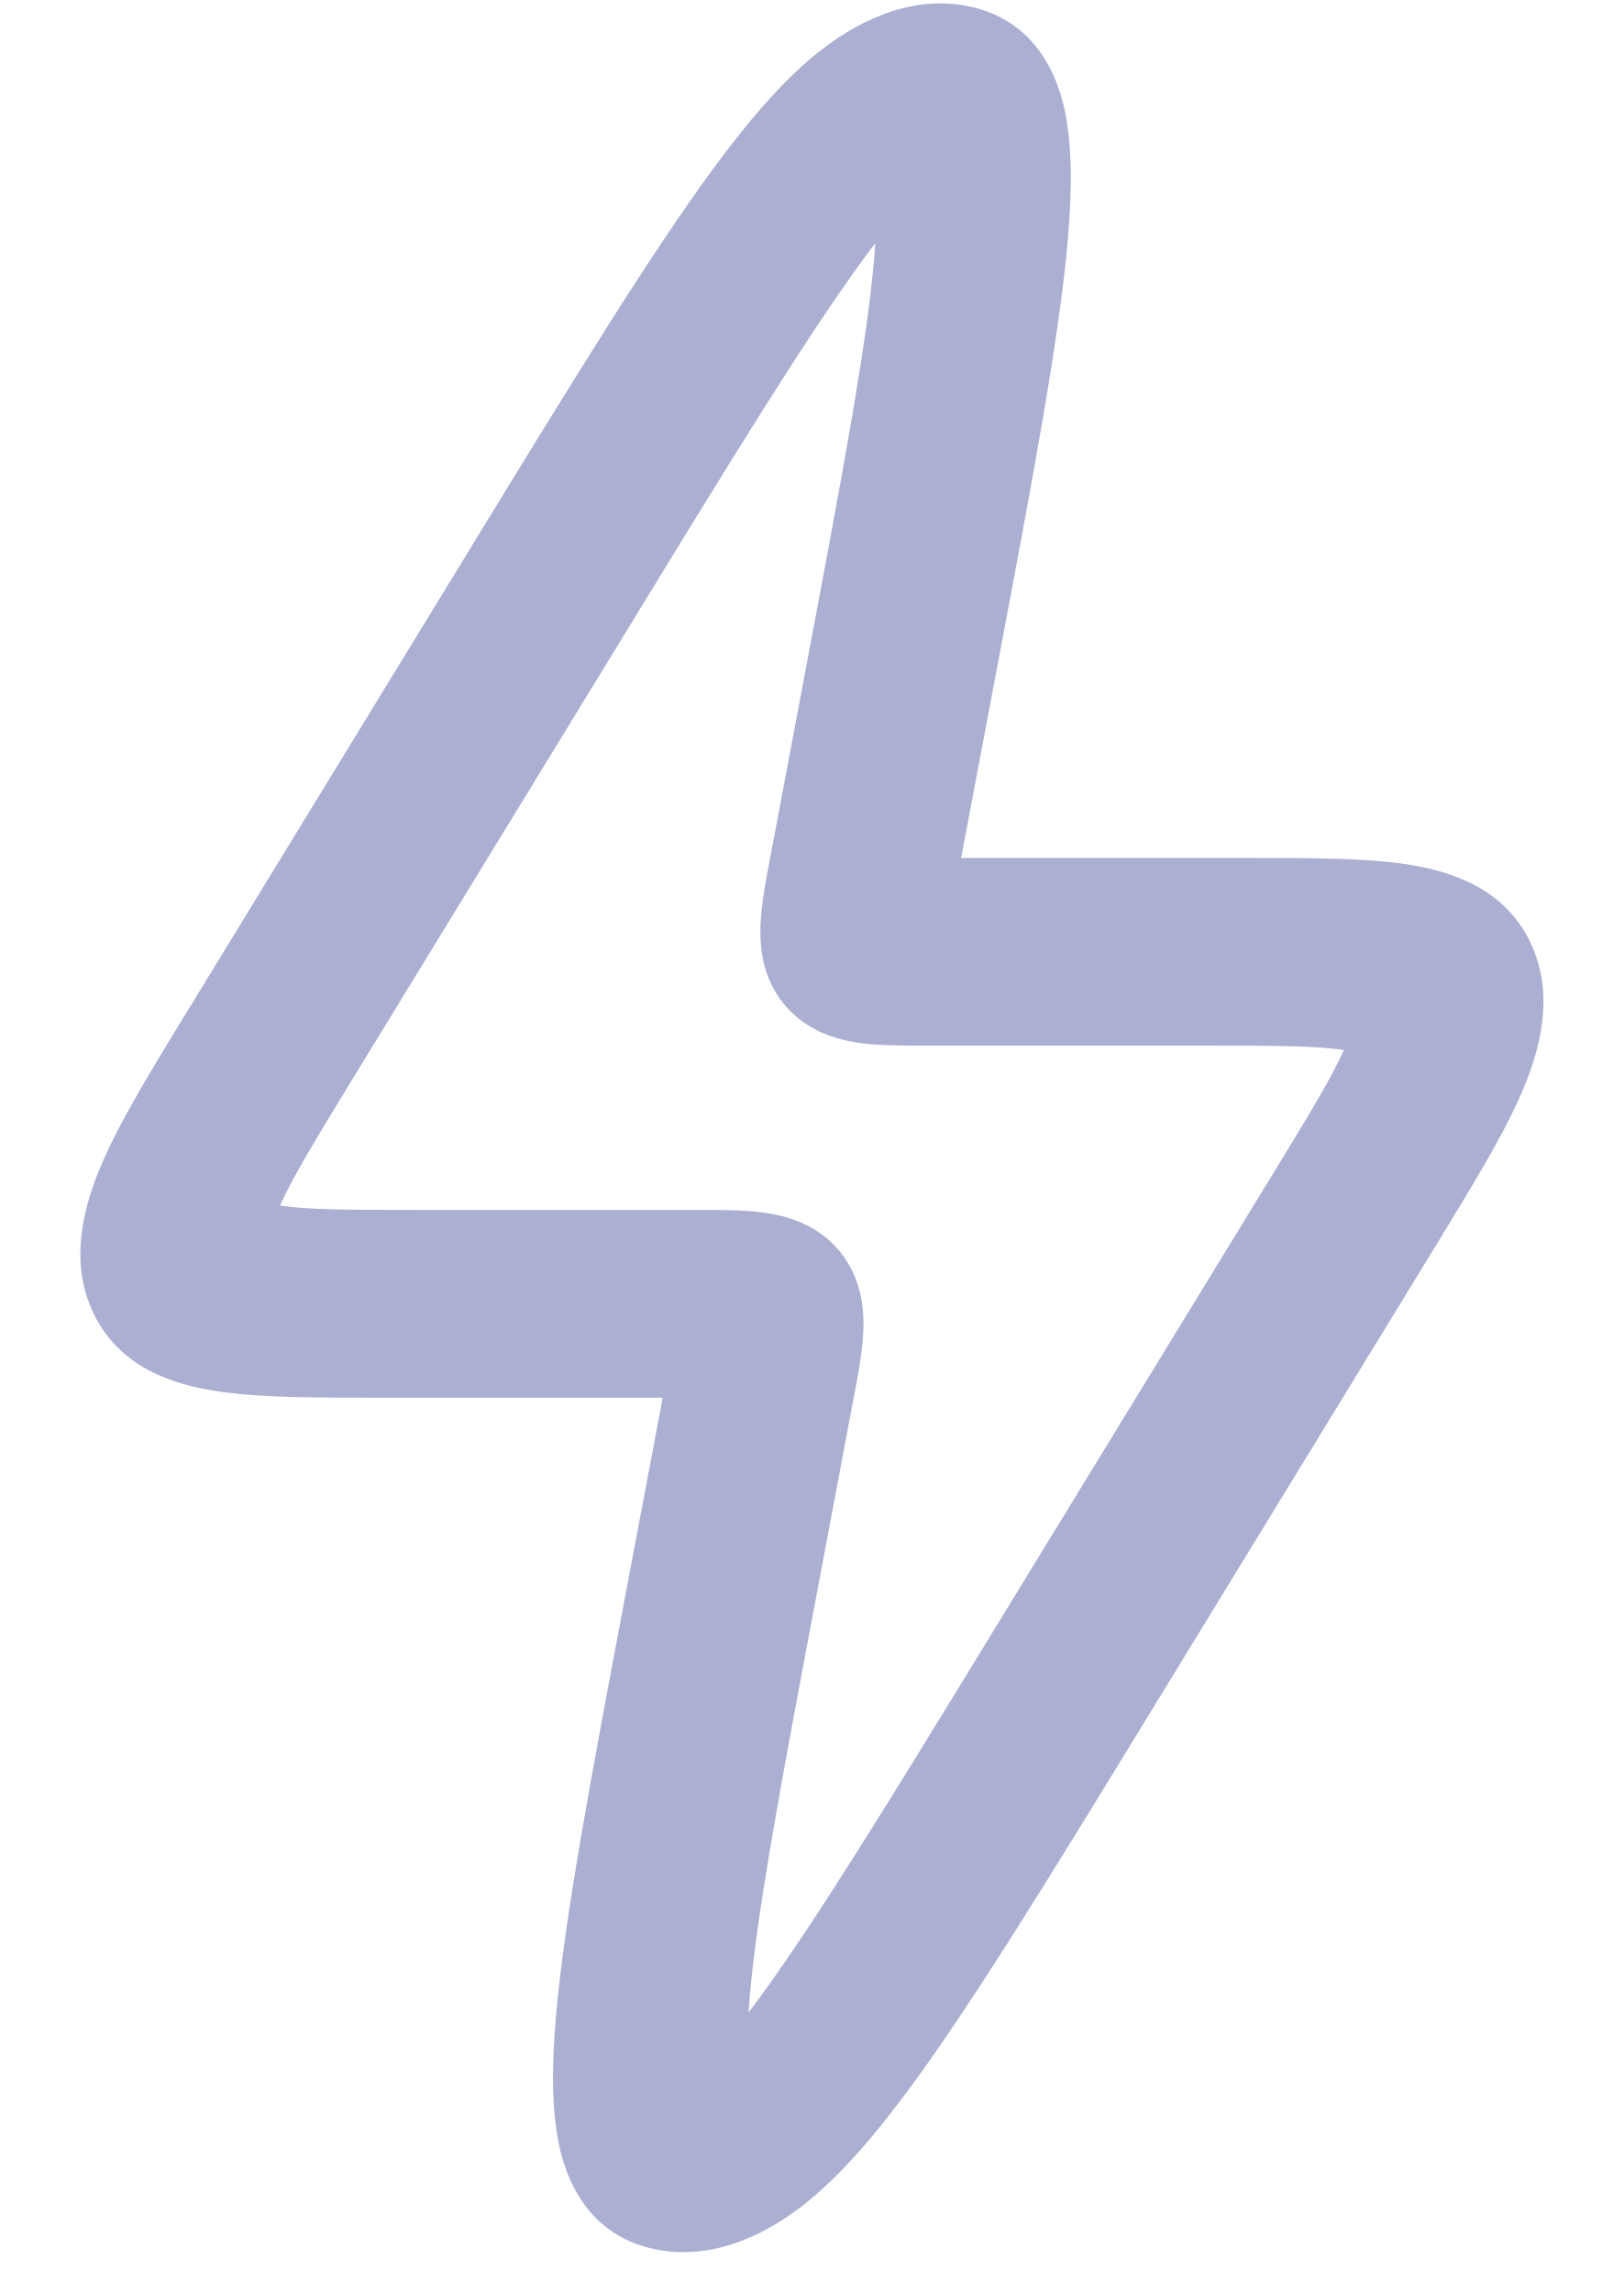
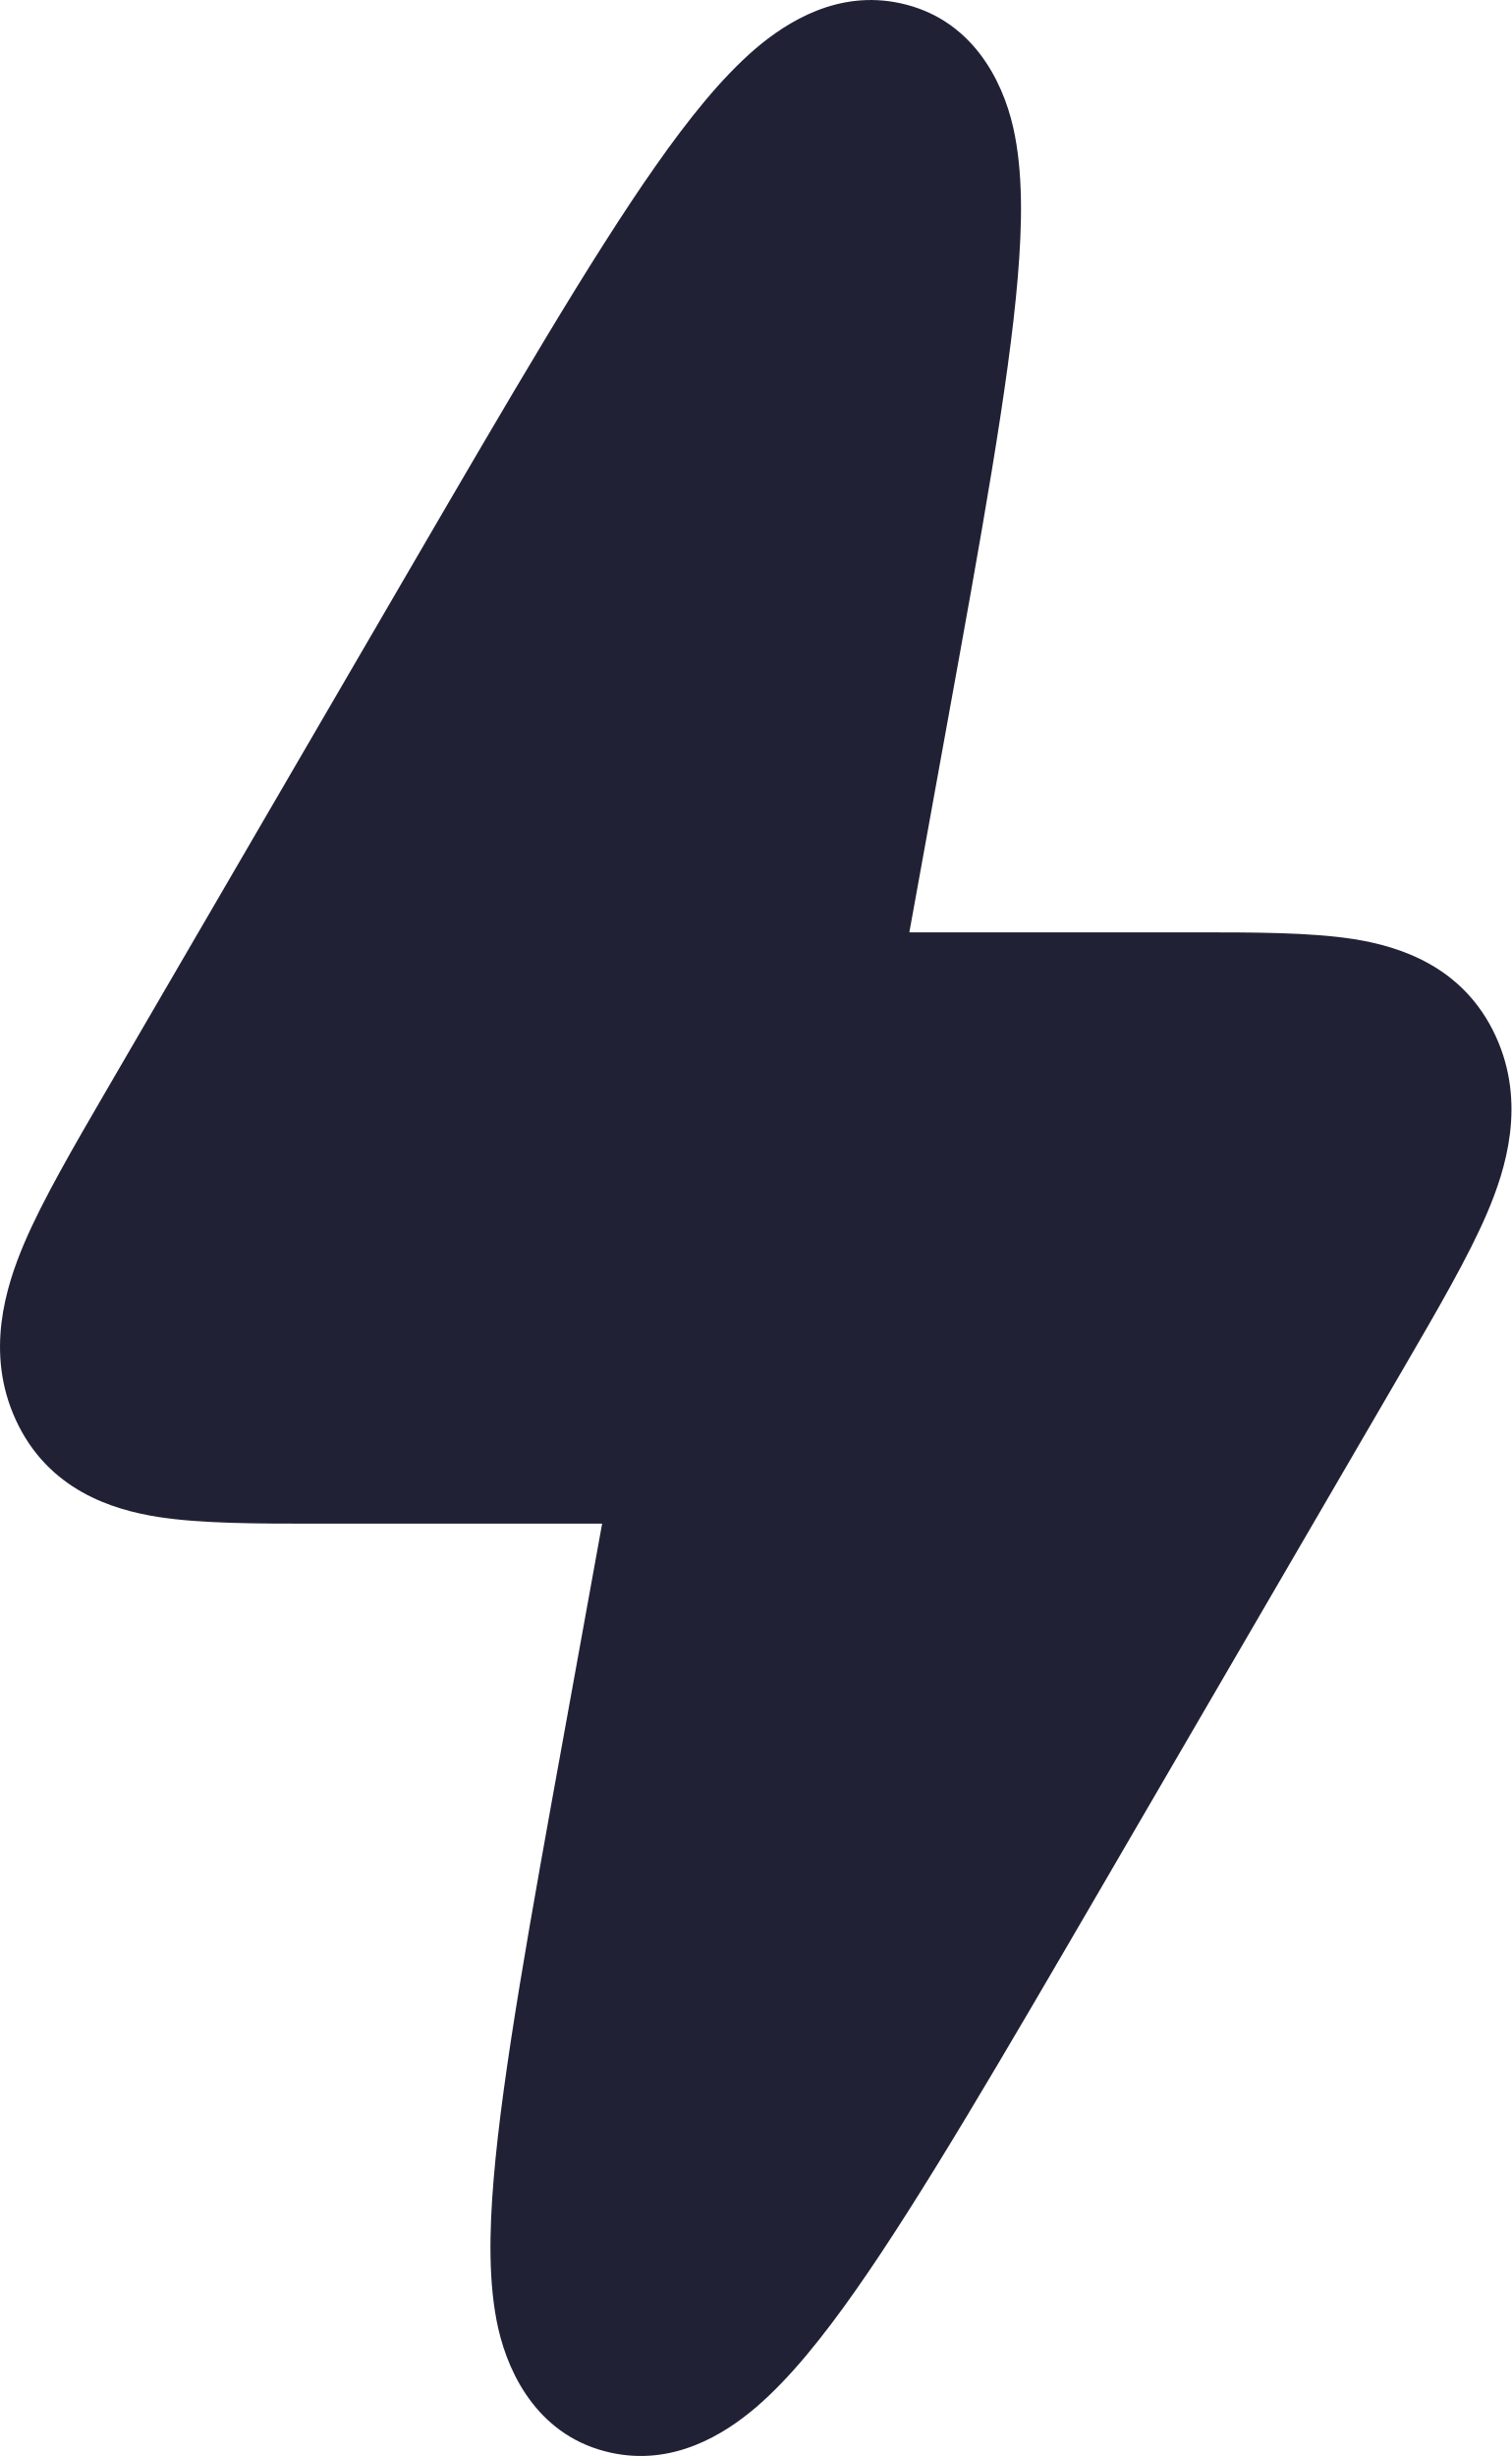
- <svg xmlns="http://www.w3.org/2000/svg" width="17" height="24" viewBox="0 0 17 24" fill="none">
-   <path d="M5.747 6.163L6.599 6.539L5.747 6.163ZM2.832 10.928L1.98 10.553H1.98L2.832 10.928ZM9.758 1.029L10.137 0.065L10.137 0.065L9.758 1.029ZM9.451 6.917L10.452 6.915L10.452 6.915L9.451 6.917ZM10.684 9.962L10.497 10.944H10.498L10.684 9.962ZM15.081 10.399L14.146 10.945L14.146 10.945L15.081 10.399ZM14.167 12.68L15.02 13.056L14.167 12.68ZM11.253 17.445L12.106 17.82H12.106L11.253 17.445ZM7.242 22.58L6.862 23.543L7.242 22.58ZM7.548 16.692L8.549 16.69L7.548 16.692ZM6.378 13.646L6.565 12.664L6.563 12.664L6.378 13.646ZM1.919 13.209L2.854 12.663L2.854 12.663L1.919 13.209ZM7.938 14.627L6.938 14.629L7.938 14.627ZM7.95 13.79L8.789 13.095L7.95 13.79ZM9.062 8.982L8.062 8.984L9.062 8.982ZM9.05 9.819L8.211 10.514L9.05 9.819ZM4.894 5.788L1.98 10.553L3.685 11.303L6.599 6.539L4.894 5.788ZM10.137 0.065C9.506 -0.063 8.93 0.251 8.542 0.567C8.166 0.872 7.814 1.295 7.479 1.749C6.802 2.666 5.959 4.047 4.894 5.788L6.599 6.539C7.692 4.751 8.468 3.486 9.063 2.679C9.365 2.27 9.562 2.061 9.674 1.97C9.773 1.889 9.623 2.042 9.379 1.992L10.137 0.065ZM10.452 6.915C10.808 5.03 11.091 3.535 11.18 2.498C11.223 1.986 11.23 1.493 11.132 1.092C11.03 0.677 10.768 0.194 10.137 0.065L9.379 1.992C9.136 1.943 9.119 1.757 9.145 1.864C9.175 1.985 9.191 2.238 9.152 2.7C9.074 3.613 8.816 4.984 8.451 6.919L10.452 6.915ZM10.062 8.98L10.452 6.915L8.451 6.919L8.062 8.984L10.062 8.98ZM9.688 10.944H10.497L10.872 8.98H10.062L9.688 10.944ZM11.005 8.98C10.96 8.98 10.915 8.98 10.871 8.98L10.498 10.944C10.541 10.944 10.585 10.944 10.631 10.944L11.005 8.98ZM13.021 8.98H11.005L10.631 10.944H12.646L13.021 8.98ZM16.016 9.853C15.742 9.294 15.189 9.116 14.717 9.045C14.263 8.977 13.665 8.98 13.021 8.98L12.646 10.944C13.357 10.944 13.776 10.947 14.053 10.988C14.312 11.027 14.206 11.067 14.146 10.945L16.016 9.853ZM15.02 13.056C15.378 12.471 15.711 11.93 15.911 11.481C16.12 11.012 16.29 10.412 16.016 9.853L14.146 10.945C14.086 10.823 14.176 10.749 14.062 11.004C13.94 11.279 13.709 11.66 13.315 12.305L15.02 13.056ZM12.106 17.82L15.02 13.056L13.315 12.305L10.4 17.07L12.106 17.82ZM6.862 23.543C7.493 23.671 8.07 23.358 8.458 23.041C8.833 22.736 9.186 22.313 9.521 21.86C10.198 20.942 11.041 19.561 12.106 17.82L10.4 17.07C9.307 18.857 8.532 20.122 7.937 20.93C7.635 21.338 7.438 21.547 7.326 21.639C7.226 21.719 7.377 21.567 7.621 21.616L6.862 23.543ZM6.548 16.693C6.192 18.579 5.909 20.073 5.82 21.11C5.776 21.623 5.77 22.116 5.868 22.517C5.97 22.931 6.232 23.415 6.862 23.543L7.621 21.616C7.864 21.666 7.881 21.851 7.854 21.744C7.825 21.623 7.809 21.37 7.848 20.908C7.926 19.995 8.184 18.625 8.549 16.69L6.548 16.693ZM6.938 14.629L6.548 16.693L8.549 16.69L8.938 14.625L6.938 14.629ZM7.312 12.664H6.565L6.19 14.629H6.938L7.312 12.664ZM5.994 14.629C6.062 14.629 6.128 14.629 6.192 14.629L6.563 12.664C6.501 12.664 6.437 12.664 6.369 12.664L5.994 14.629ZM3.979 14.629H5.994L6.369 12.664H4.354L3.979 14.629ZM0.984 13.756C1.258 14.315 1.81 14.493 2.283 14.563C2.737 14.631 3.334 14.629 3.979 14.629L4.354 12.664C3.643 12.664 3.224 12.662 2.946 12.62C2.688 12.581 2.794 12.541 2.854 12.663L0.984 13.756ZM1.98 10.553C1.622 11.138 1.289 11.678 1.089 12.128C0.88 12.596 0.709 13.197 0.984 13.756L2.854 12.663C2.914 12.785 2.824 12.86 2.938 12.604C3.06 12.33 3.291 11.948 3.685 11.303L1.98 10.553ZM8.938 14.625C8.977 14.421 9.026 14.17 9.037 13.956C9.05 13.714 9.024 13.379 8.789 13.095L7.111 14.485C7.059 14.422 7.029 14.352 7.015 14.291C7.002 14.238 7.006 14.207 7.005 14.221C7.004 14.237 7.001 14.273 6.989 14.348C6.977 14.422 6.96 14.509 6.938 14.629L8.938 14.625ZM6.938 14.629C7.059 14.629 7.148 14.629 7.223 14.63C7.299 14.632 7.335 14.636 7.35 14.638C7.365 14.64 7.334 14.637 7.284 14.615C7.226 14.59 7.163 14.548 7.111 14.485L8.789 13.095C8.553 12.81 8.229 12.723 7.988 12.691C7.775 12.662 7.519 12.664 7.312 12.664L6.938 14.629ZM8.062 8.984C8.023 9.187 7.974 9.438 7.963 9.652C7.95 9.895 7.975 10.23 8.211 10.514L9.889 9.123C9.941 9.186 9.971 9.256 9.985 9.317C9.997 9.37 9.994 9.402 9.995 9.387C9.996 9.371 9.999 9.335 10.011 9.261C10.023 9.187 10.04 9.099 10.062 8.98L8.062 8.984ZM10.062 8.98C9.941 8.98 9.852 8.98 9.777 8.978C9.701 8.976 9.665 8.973 9.649 8.971C9.635 8.969 9.666 8.971 9.716 8.993C9.774 9.018 9.837 9.061 9.889 9.123L8.211 10.514C8.447 10.798 8.771 10.885 9.012 10.918C9.224 10.946 9.481 10.944 9.688 10.944L10.062 8.98Z" fill="#ABAFD1" />
+ <svg xmlns="http://www.w3.org/2000/svg" width="16" height="26" viewBox="0 0 16 26" fill="none">
+   <path fill-rule="evenodd" clip-rule="evenodd" d="M9.53 0.034C8.875 -0.108 8.337 0.225 7.994 0.518C7.637 0.825 7.288 1.261 6.942 1.754C6.251 2.738 5.388 4.221 4.289 6.109L1.142 11.516C0.779 12.141 0.453 12.7 0.255 13.165C0.061 13.623 -0.159 14.32 0.166 15.029C0.509 15.778 1.197 15.983 1.668 16.058C2.126 16.13 2.721 16.13 3.361 16.13L6.374 16.13L5.982 18.293C5.613 20.325 5.32 21.939 5.226 23.065C5.179 23.623 5.168 24.183 5.275 24.653C5.391 25.161 5.719 25.804 6.47 25.966C7.125 26.108 7.663 25.775 8.006 25.482C8.363 25.175 8.712 24.739 9.058 24.246C9.749 23.262 10.612 21.779 11.711 19.891L14.858 14.484C15.221 13.859 15.547 13.3 15.745 12.835C15.94 12.376 16.159 11.68 15.834 10.971C15.491 10.222 14.803 10.017 14.332 9.942C13.874 9.87 13.279 9.87 12.639 9.87L9.626 9.87L10.018 7.707C10.387 5.675 10.68 4.061 10.774 2.935C10.821 2.377 10.832 1.818 10.725 1.347C10.609 0.839 10.281 0.196 9.53 0.034Z" fill="#212135" />
</svg>
